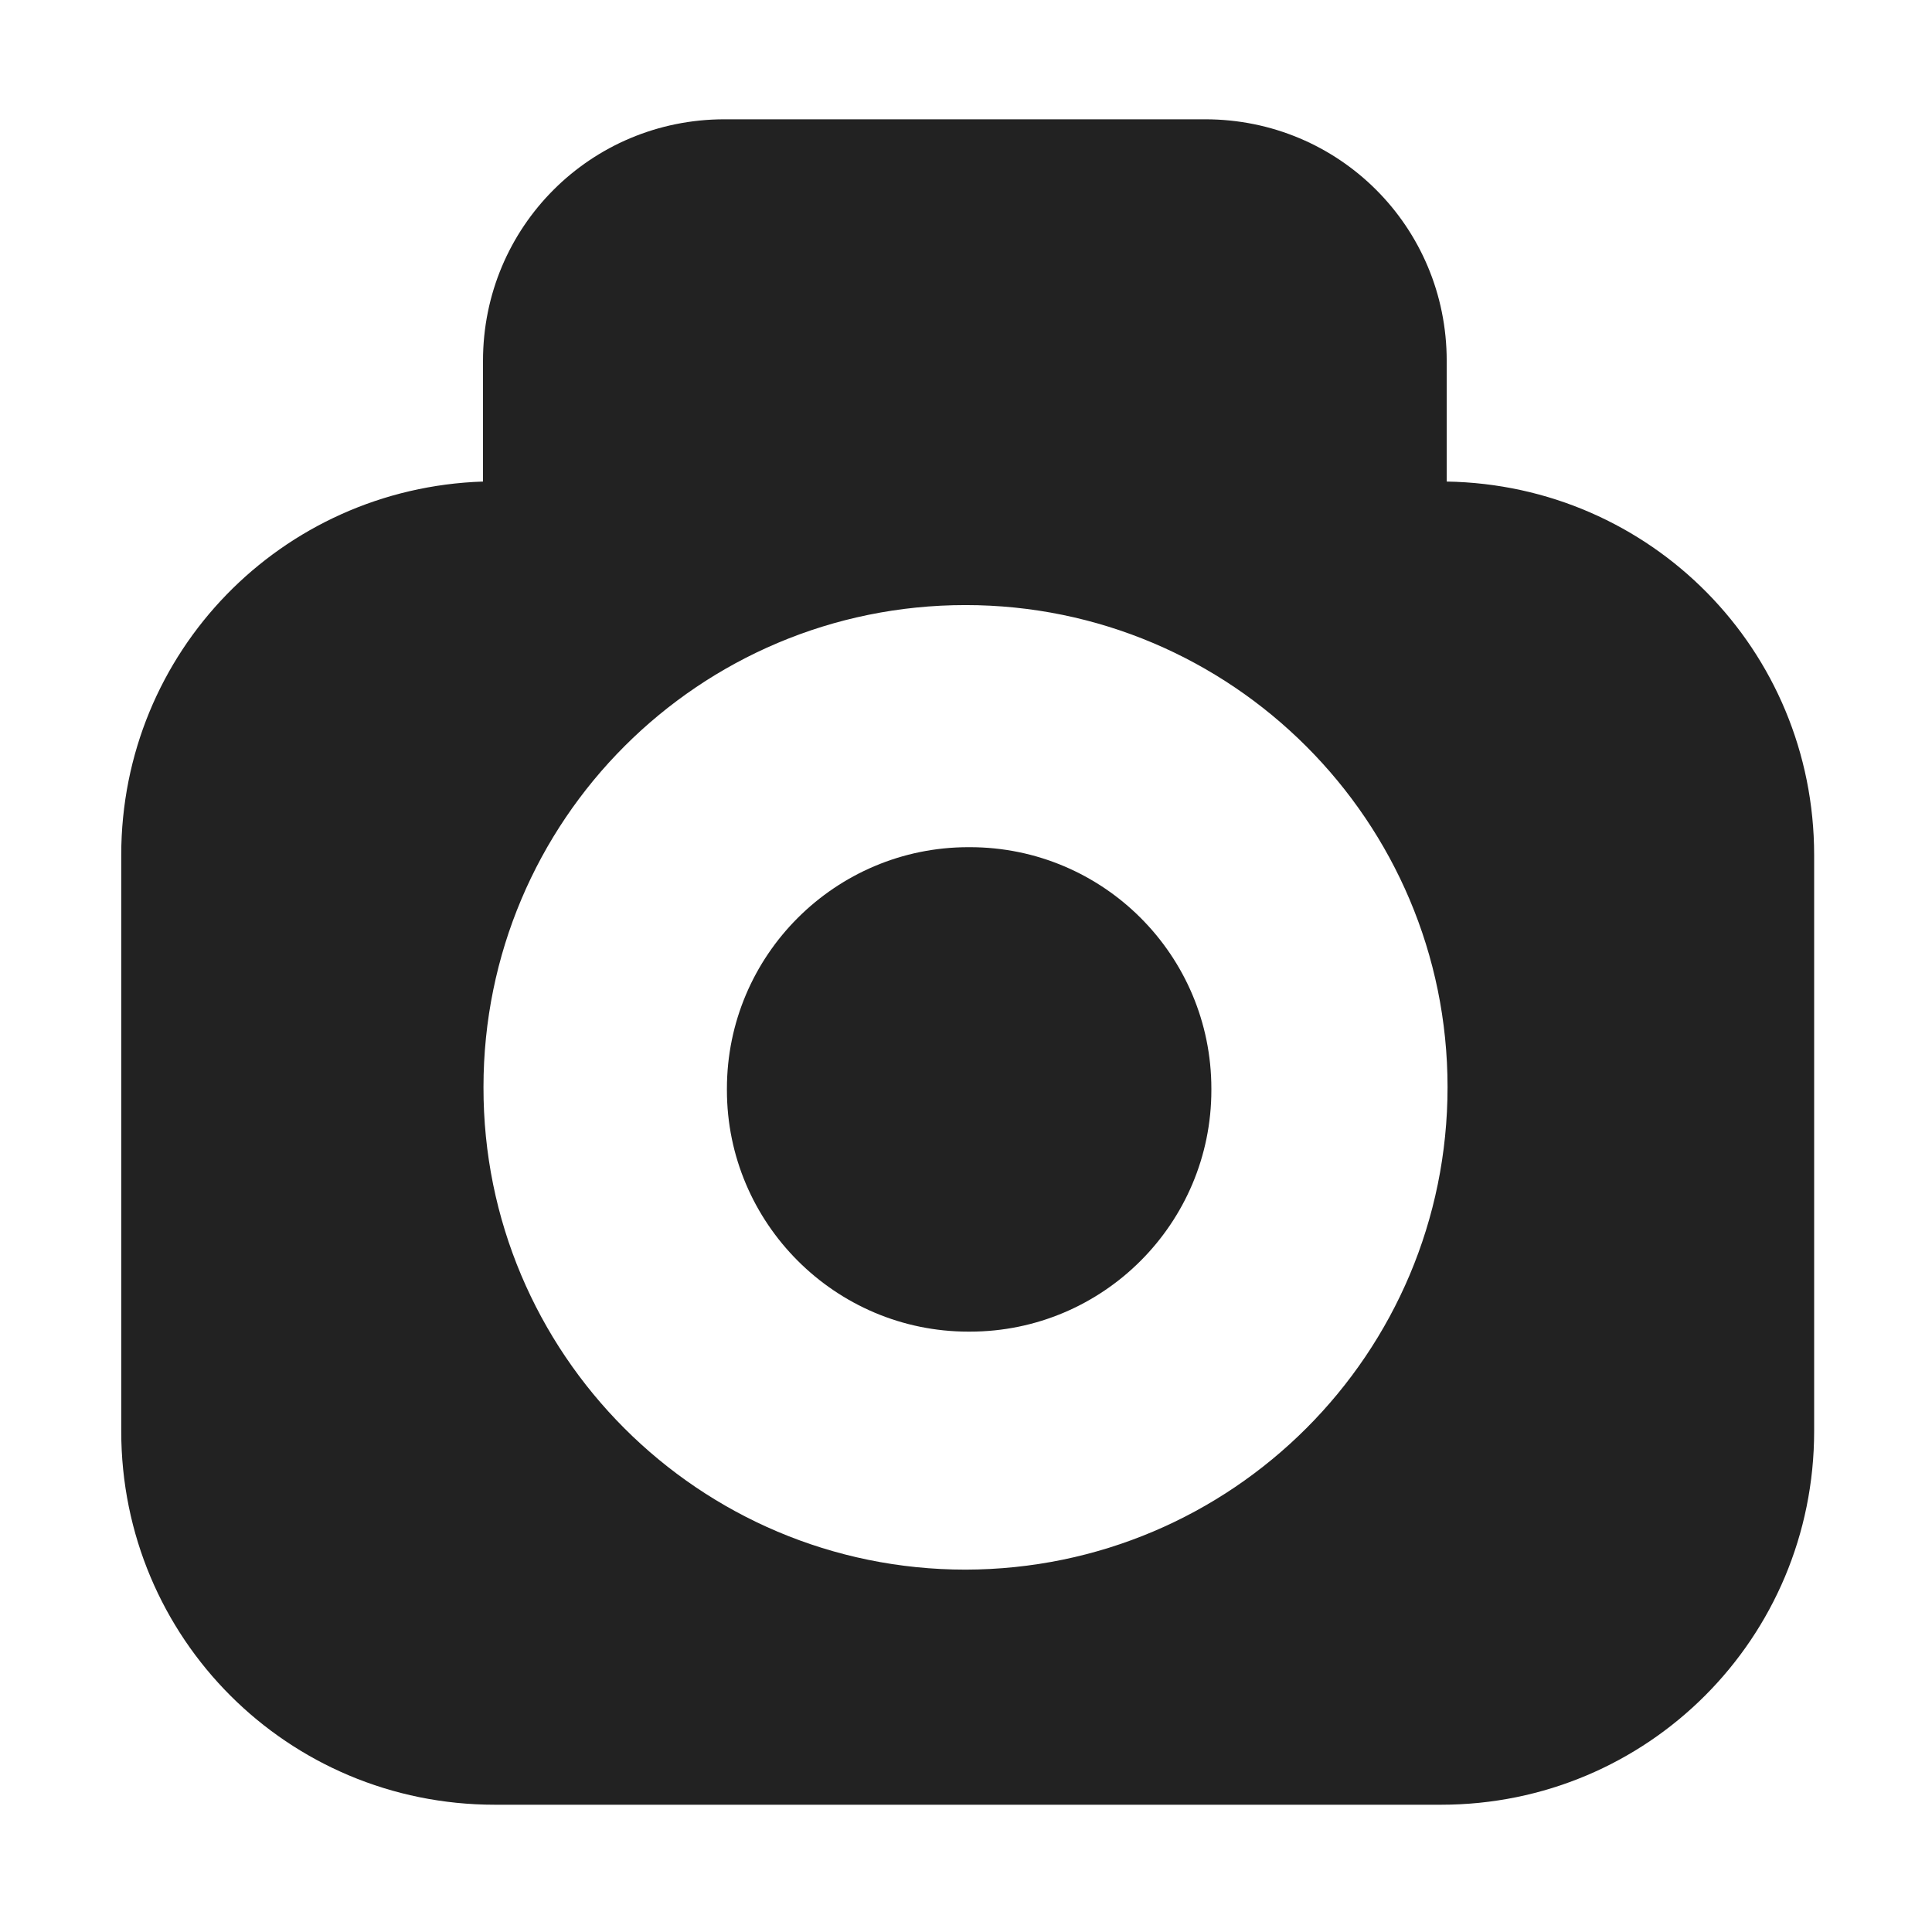
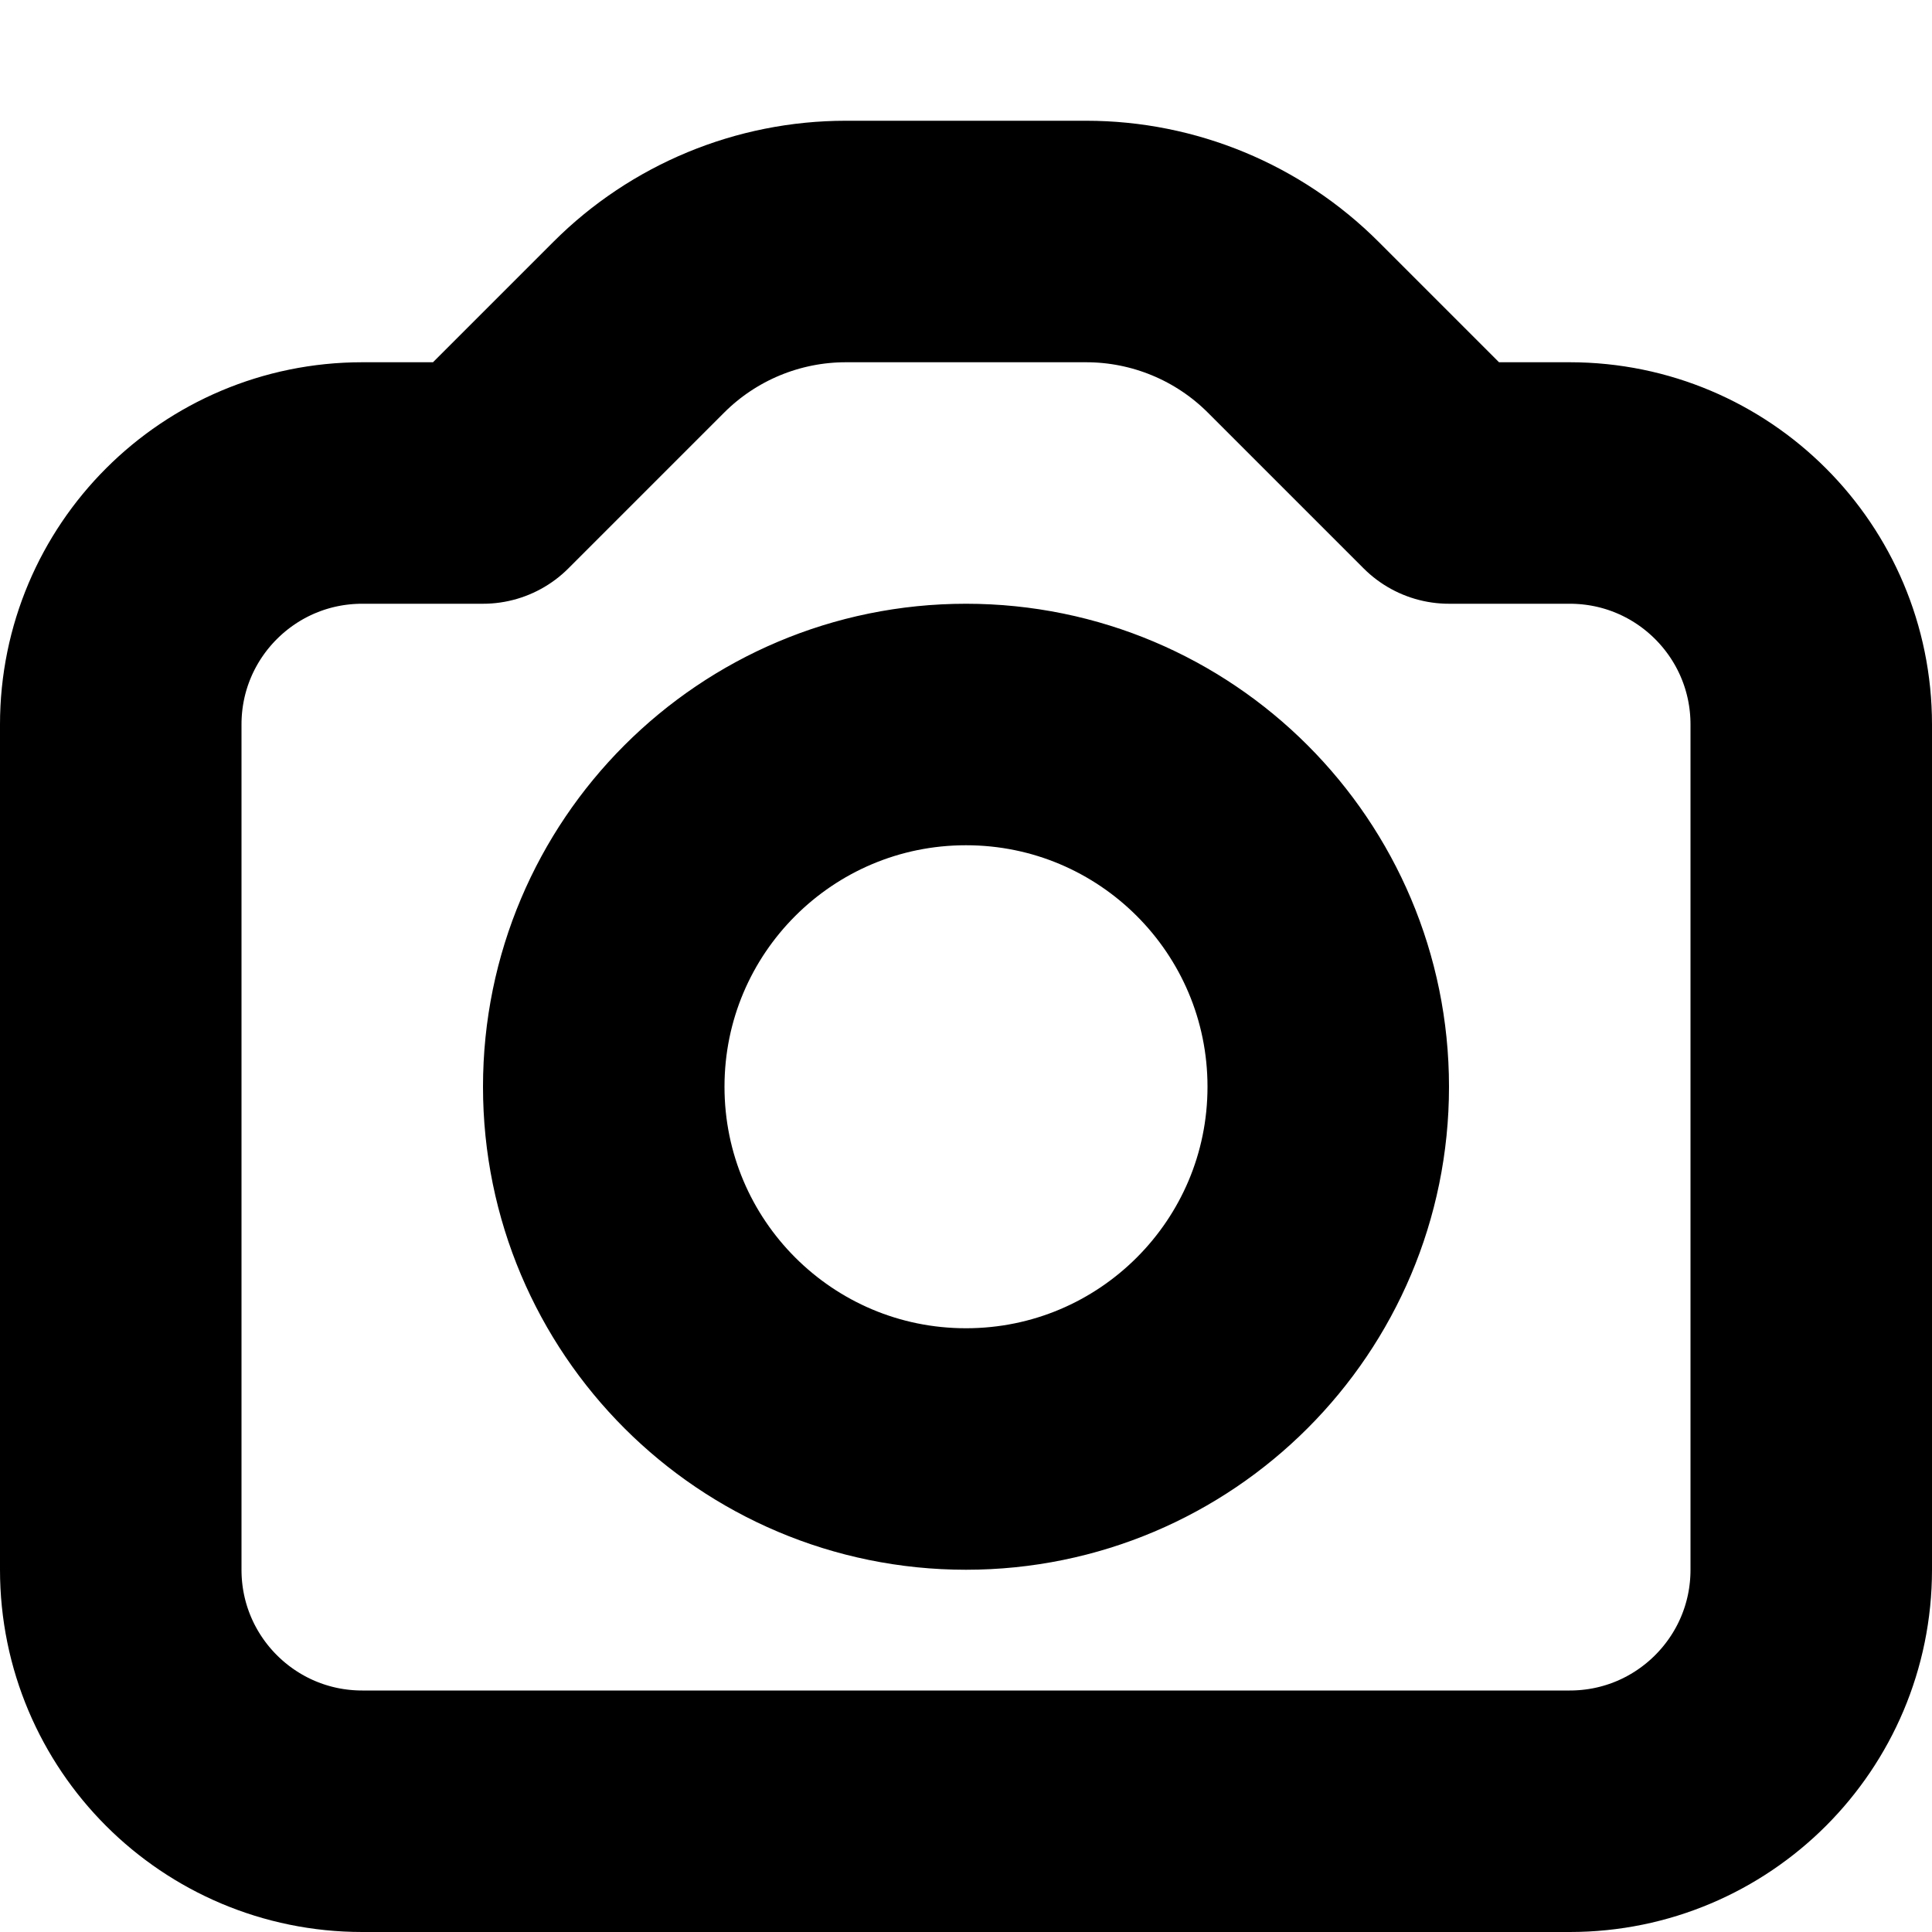
- <svg xmlns="http://www.w3.org/2000/svg" height="16px" viewBox="0 0 16 16" width="16px">
-   <g fill="#222222">
-     <path d="m 6 0.988 c -1.109 0 -2 0.891 -2 2 v 1 c -1.668 0.055 -2.996 1.41 -2.996 3.094 v 4.77 c 0 1.715 1.379 3.094 3.094 3.094 h 7.836 c 1.711 0 3.09 -1.379 3.09 -3.094 v -4.77 c 0 -1.699 -1.352 -3.066 -3.043 -3.094 v -1 c 0 -1.109 -0.891 -2 -2 -2 z m 1.996 4.023 c 2.203 0 3.992 1.789 3.992 3.992 c 0 2.207 -1.785 3.992 -3.992 3.996 c -2.207 0 -3.996 -1.789 -3.992 -3.996 c 0 -2.207 1.785 -3.992 3.992 -3.992 z m 0 0" />
-     <path d="m 8.02 7.016 h 0.012 c 1.105 0 2 0.895 2 2 v 0.012 c 0 1.102 -0.895 2 -2 2 h -0.012 c -1.102 0 -2 -0.898 -2 -2 v -0.012 c 0 -1.105 0.898 -2 2 -2 z m 0 0" />
-   </g>
+ <svg xmlns="http://www.w3.org/2000/svg" xmlns:ns1="https://www.gtk.org/grappa" ns1:rendering="symbolic" width="16" height="16" ns1:version="1" ns1:state="0" ns1:state-names="outline empty">
+   <path d="M 5 9 C 5 10.657, 6.343 12, 8 12 C 9.657 12, 11 10.657, 11 9 C 11 7.343, 9.657 6, 8 6 C 6.343 6, 5 7.343, 5 9 Z M 3 15 L 13 15 C 14.105 15, 15 14.105, 15 13 L 15 6 C 15 4.895, 14.105 4, 13 4 L 12 4 L 10.71 2.71 C 10.256 2.256, 9.639 2, 8.995 2 L 7.005 2 C 6.361 2, 5.744 2.256, 5.29 2.71 L 4 4 L 3 4 C 1.895 4, 1 4.895, 1 6 L 1 13 C 1 14.105, 1.895 15, 3 15 Z" id="camera" stroke-width="2" stroke-linecap="round" stroke-linejoin="round" stroke="rgb(0,0,0)" fill="none" class="foreground-stroke transparent-fill" ns1:states="outline" ns1:stroke="foreground" ns1:stroke-minwidth="25%" ns1:stroke-maxwidth="150%">
+     </path>
</svg>
